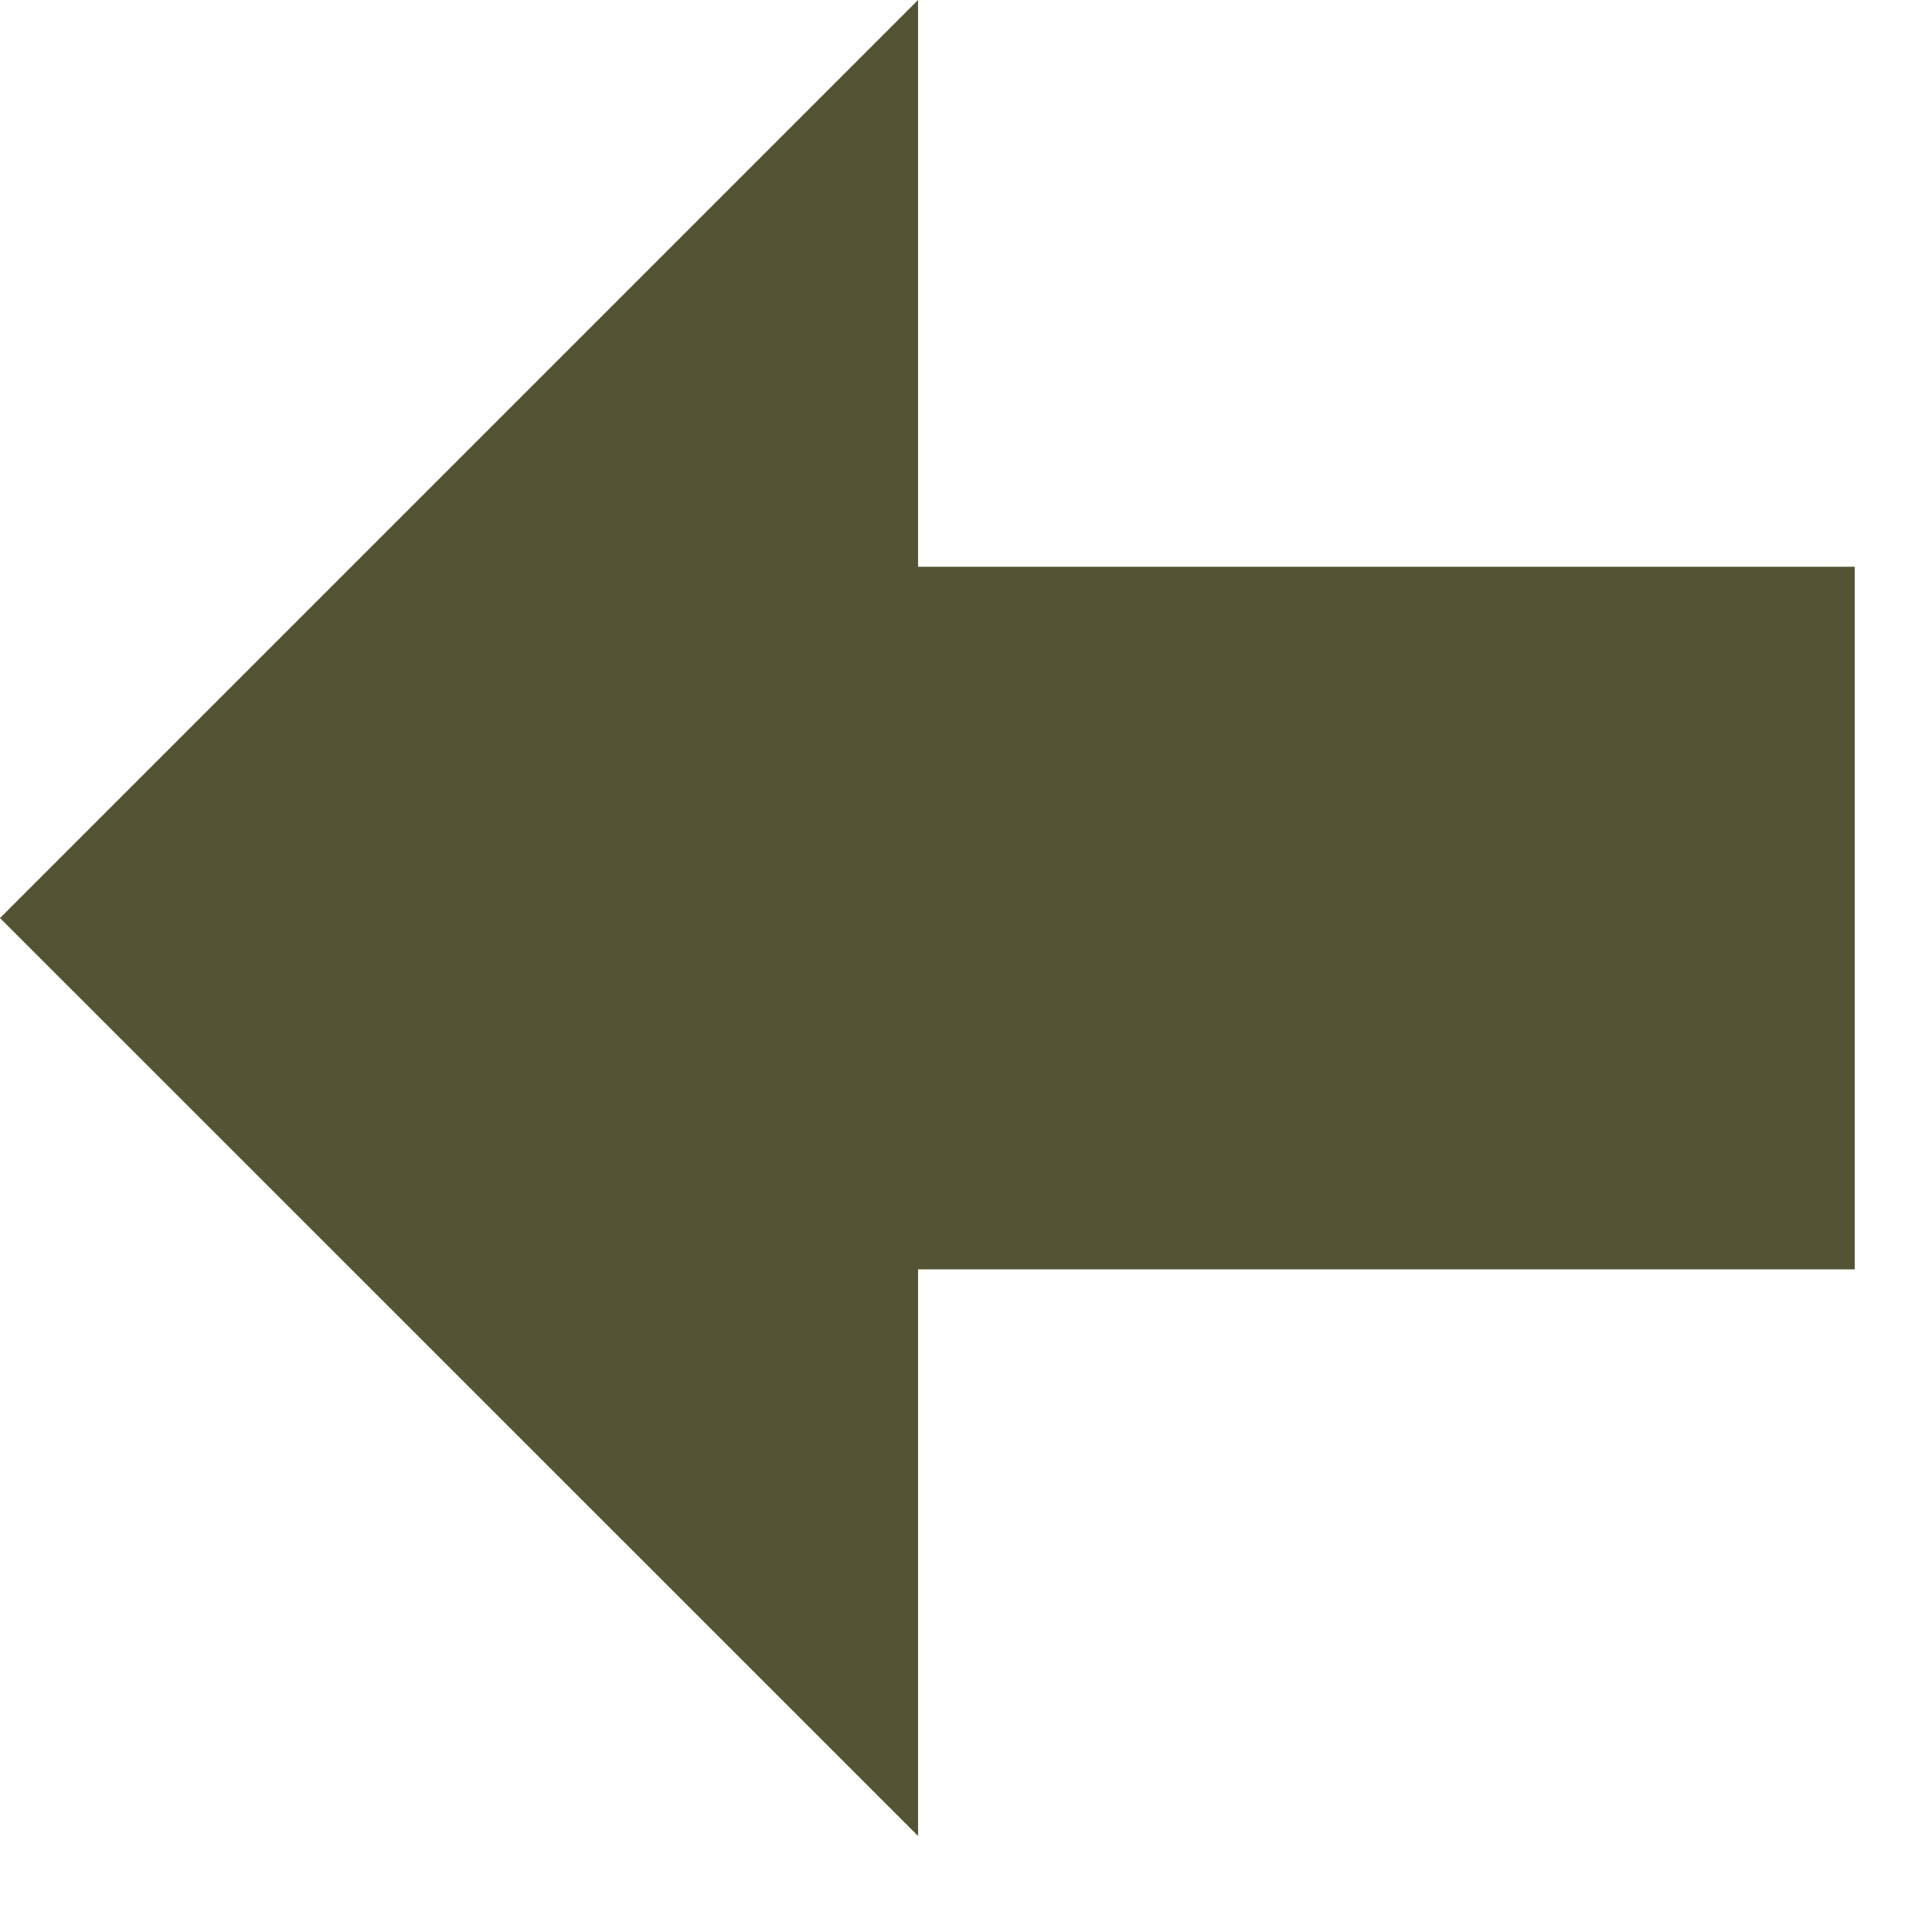
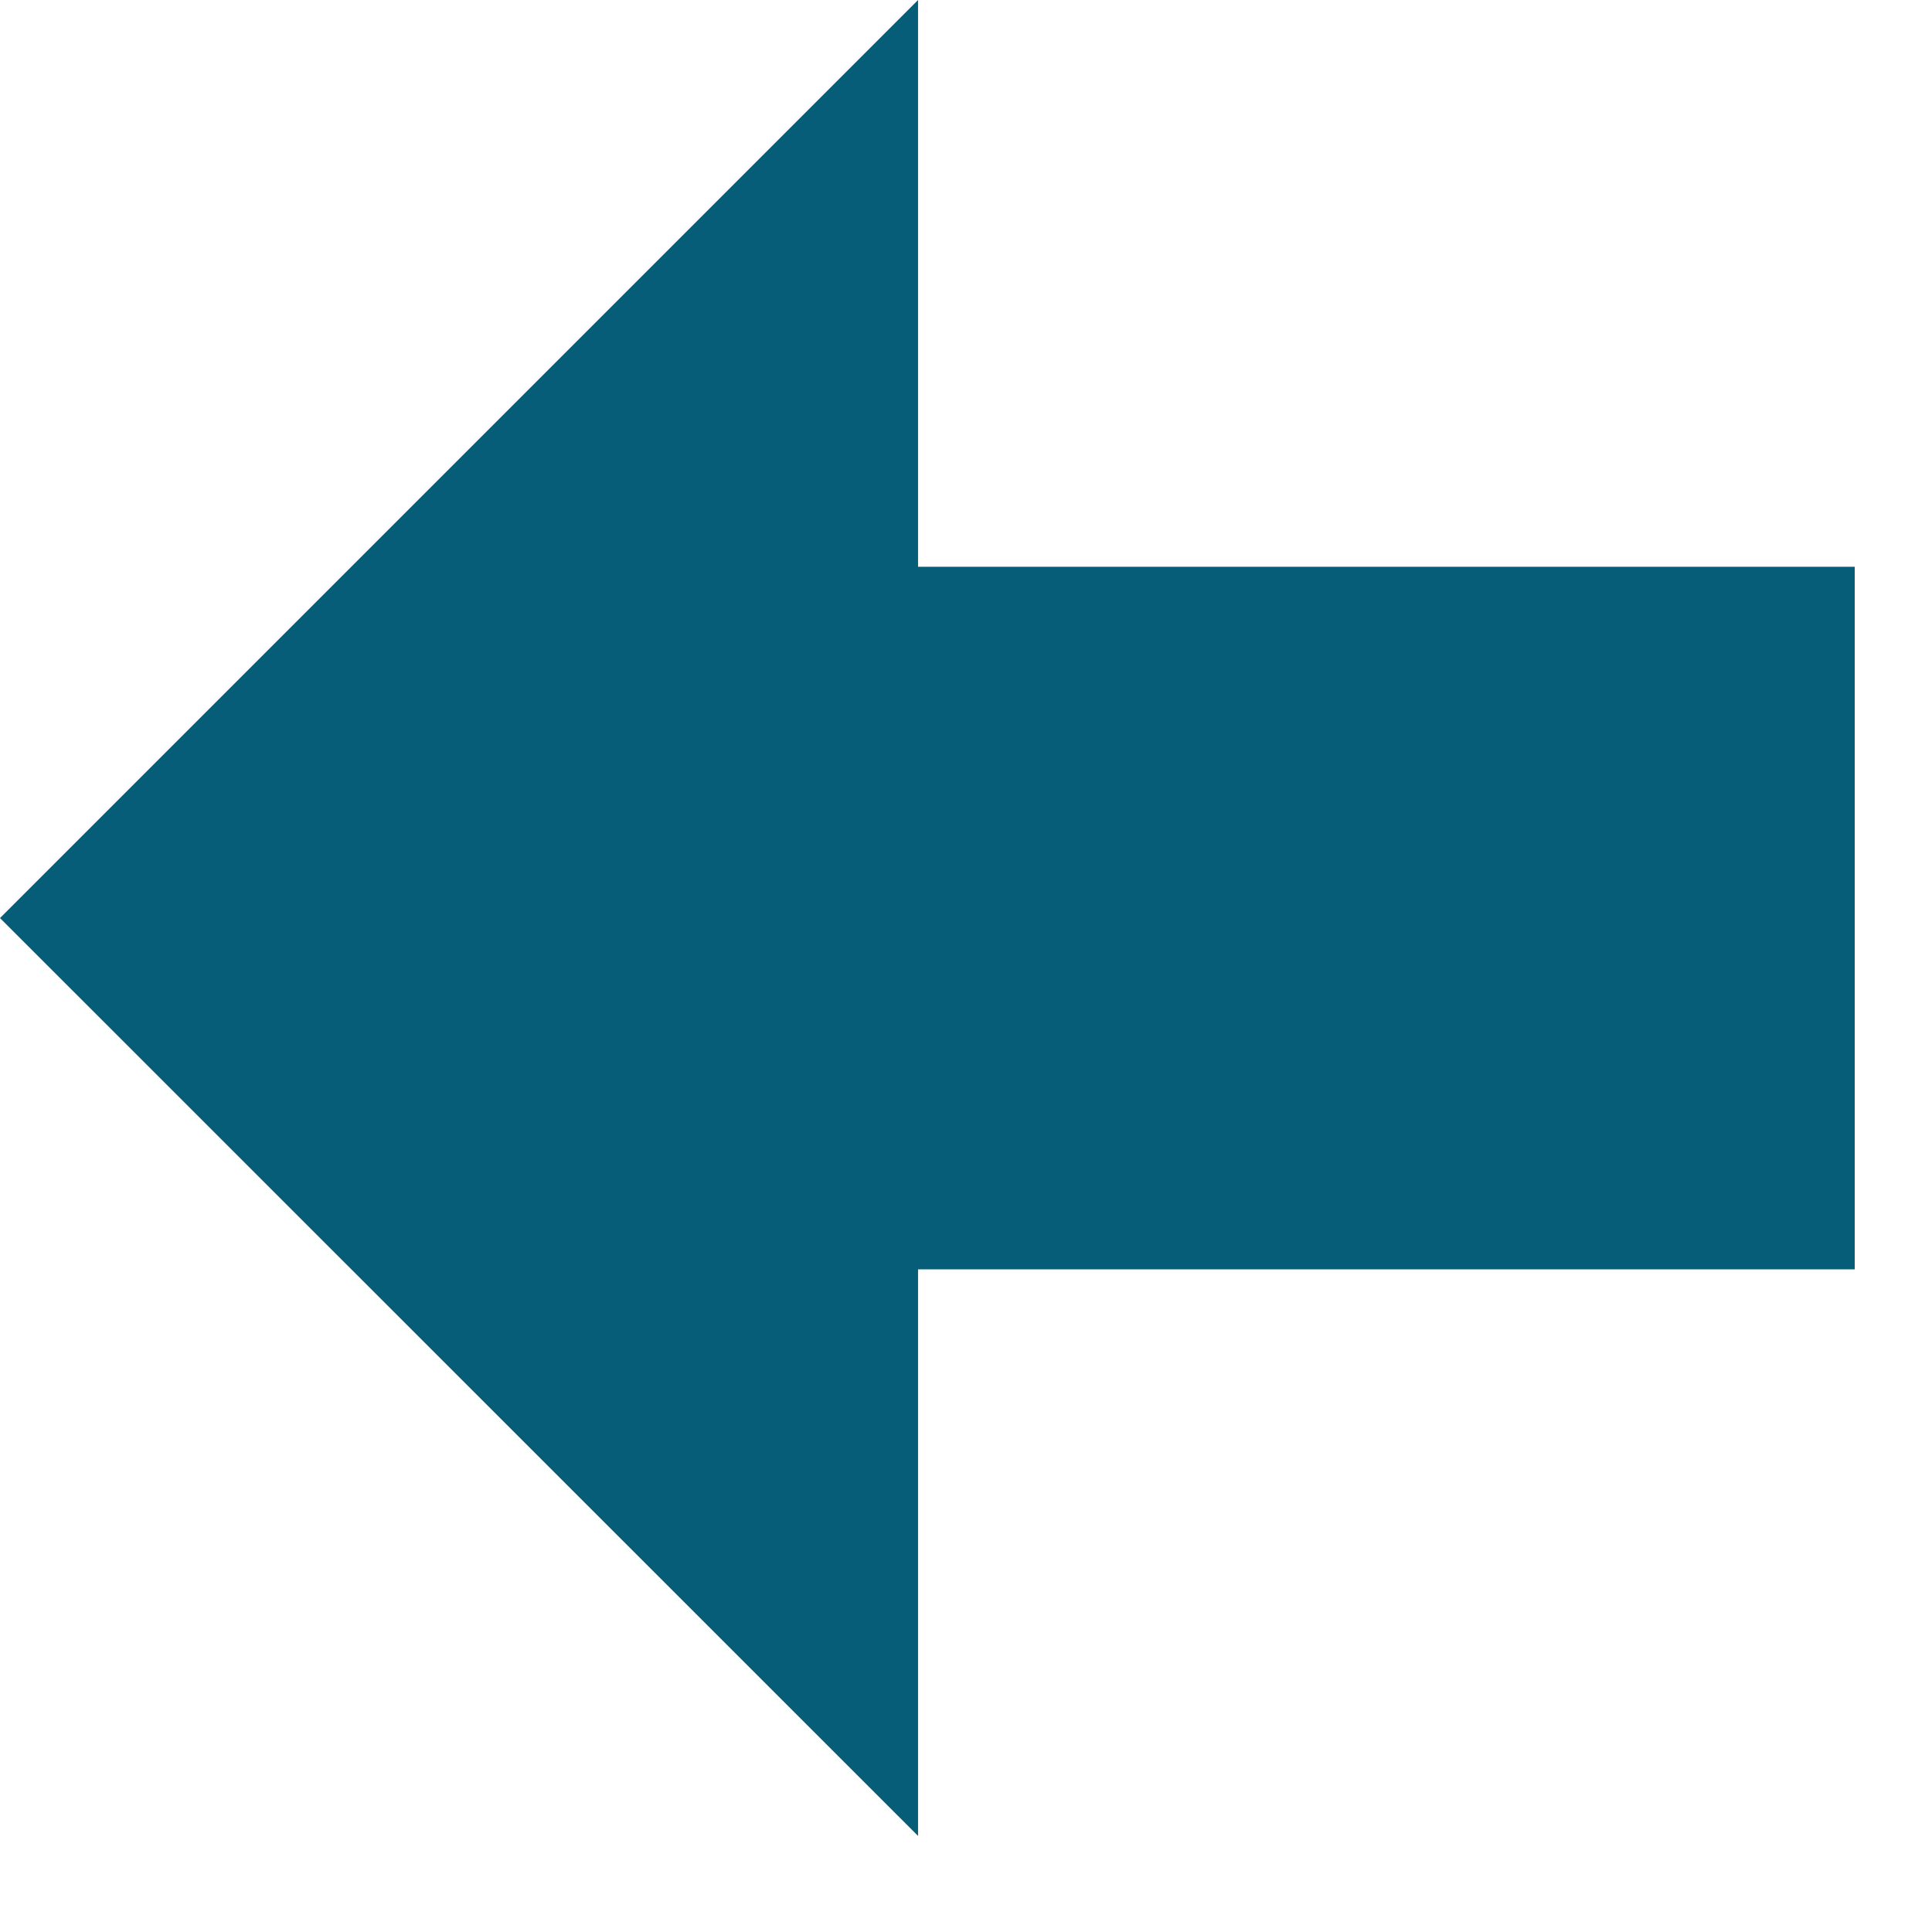
<svg xmlns="http://www.w3.org/2000/svg" width="11" height="11" viewBox="0 0 11 11" fill="none">
-   <path d="M10.56 7.227V3.227H5.227V0L-2.86102e-06 5.227L5.227 10.453V7.227H10.56Z" fill="#545333" />
+   <path d="M10.56 7.227V3.227H5.227V0L-2.86102e-06 5.227L5.227 10.453V7.227H10.56Z" fill="#065D78" />
</svg>
